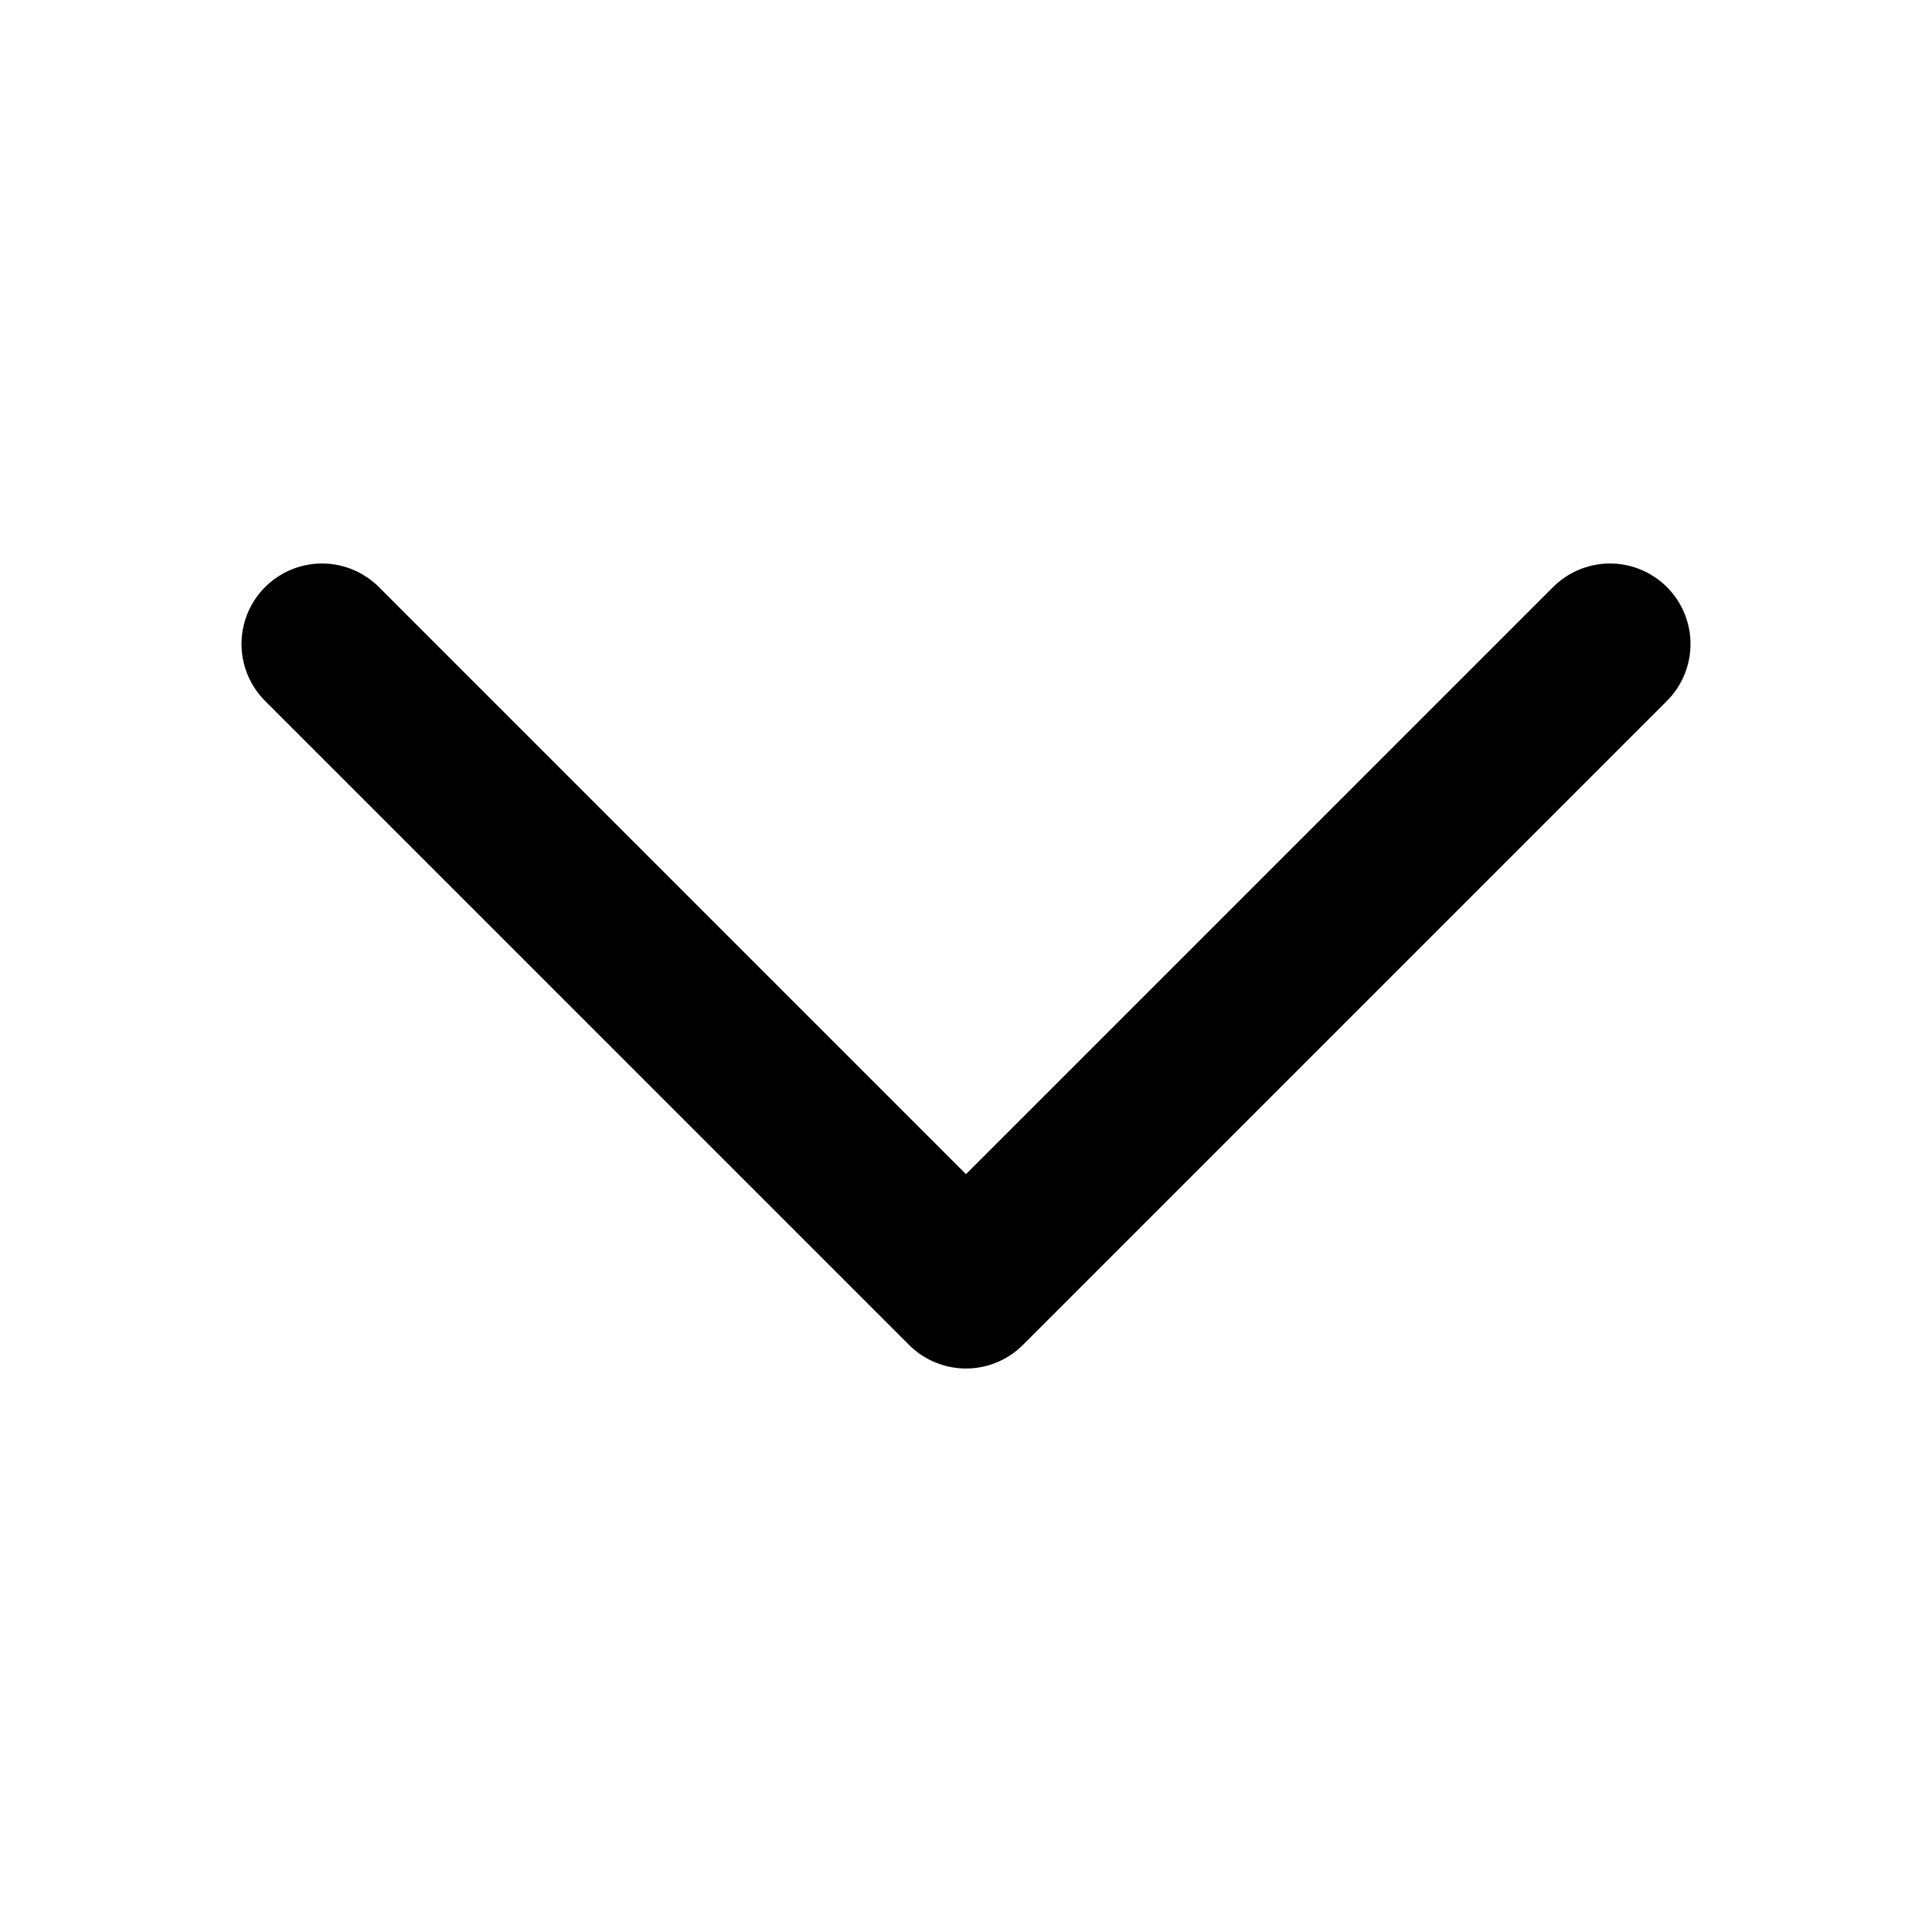
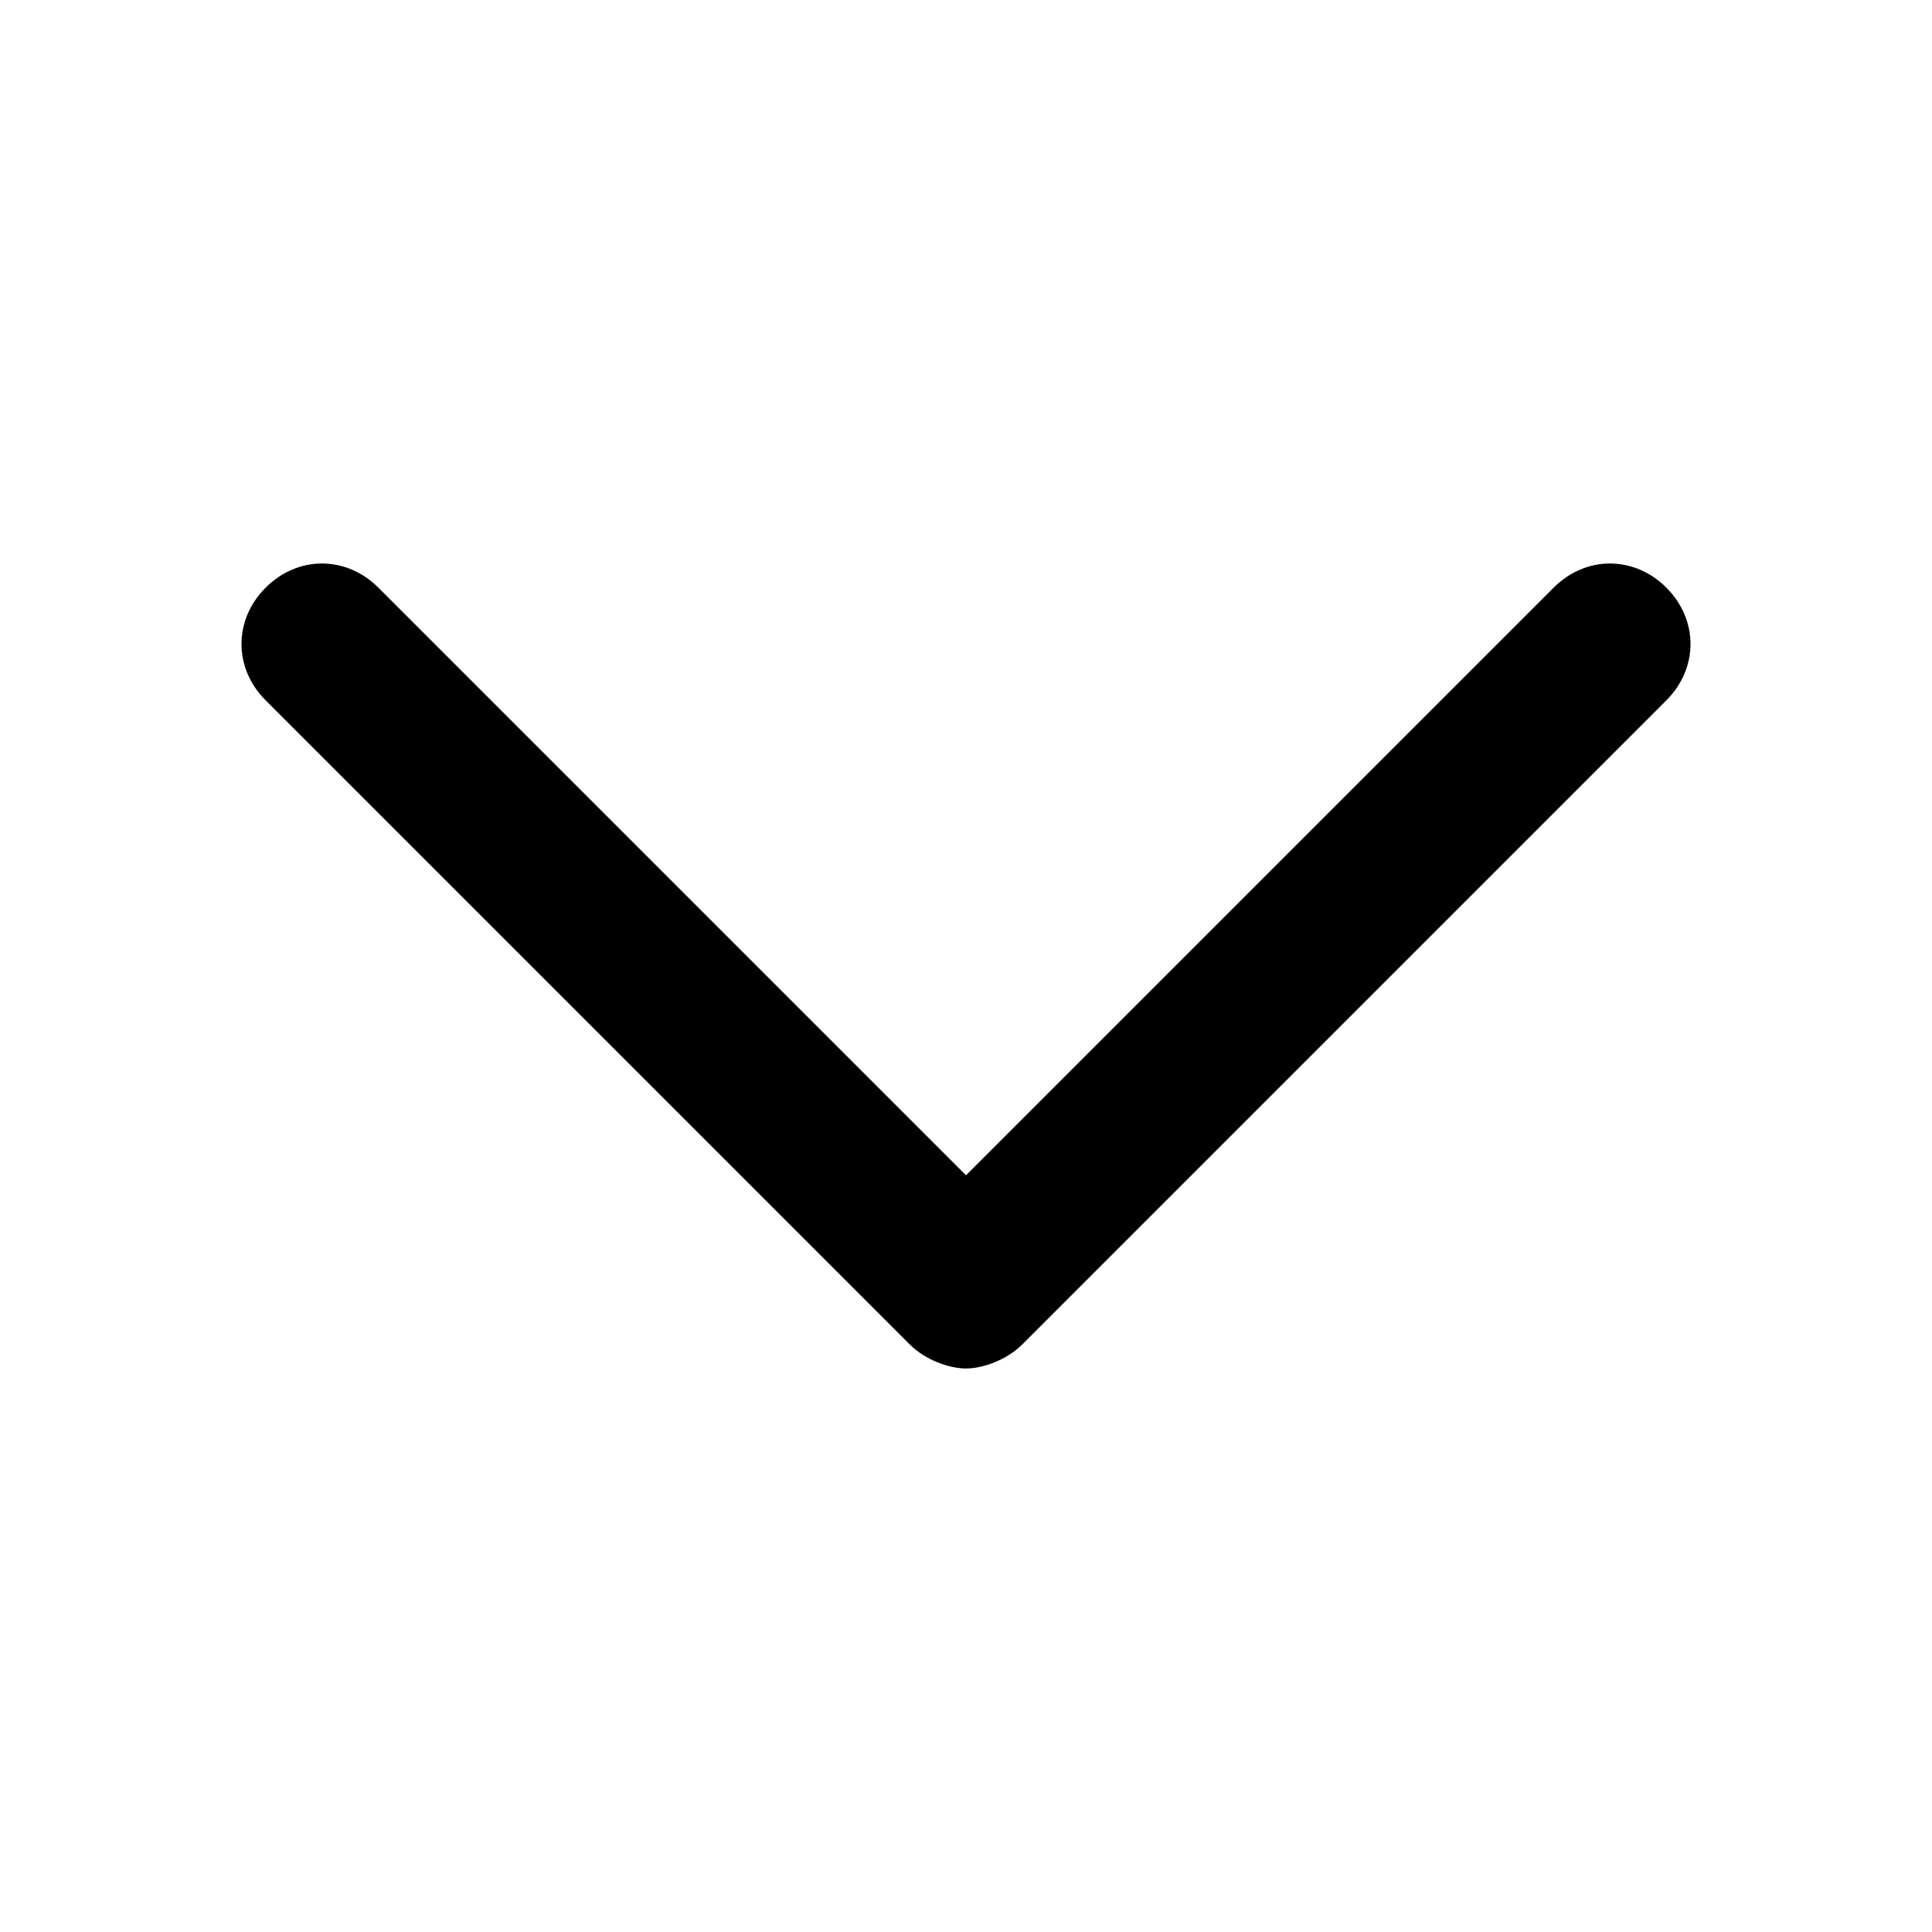
<svg xmlns="http://www.w3.org/2000/svg" version="1.1" id="Layer_1" x="0px" y="0px" viewBox="0 0 24 24" style="enable-background:new 0 0 24 24;" xml:space="preserve">
-   <style type="text/css">
- 	.st0{fill:none;stroke:#000000;stroke-width:2;stroke-linecap:round;stroke-linejoin:round;}
- </style>
-   <polyline class="st0" points="20,8 12,16 4,8 " />
+   <path d="M20.7,7.3c-0.4-0.4-1-0.4-1.4,0L12,14.6L4.7,7.3c-0.4-0.4-1-0.4-1.4,0s-0.4,1,0,1.4l8,8c0.2,0.2,0.5,0.3,0.7,0.3  s0.5-0.1,0.7-0.3l8-8C21.1,8.3,21.1,7.7,20.7,7.3z" />
</svg>
